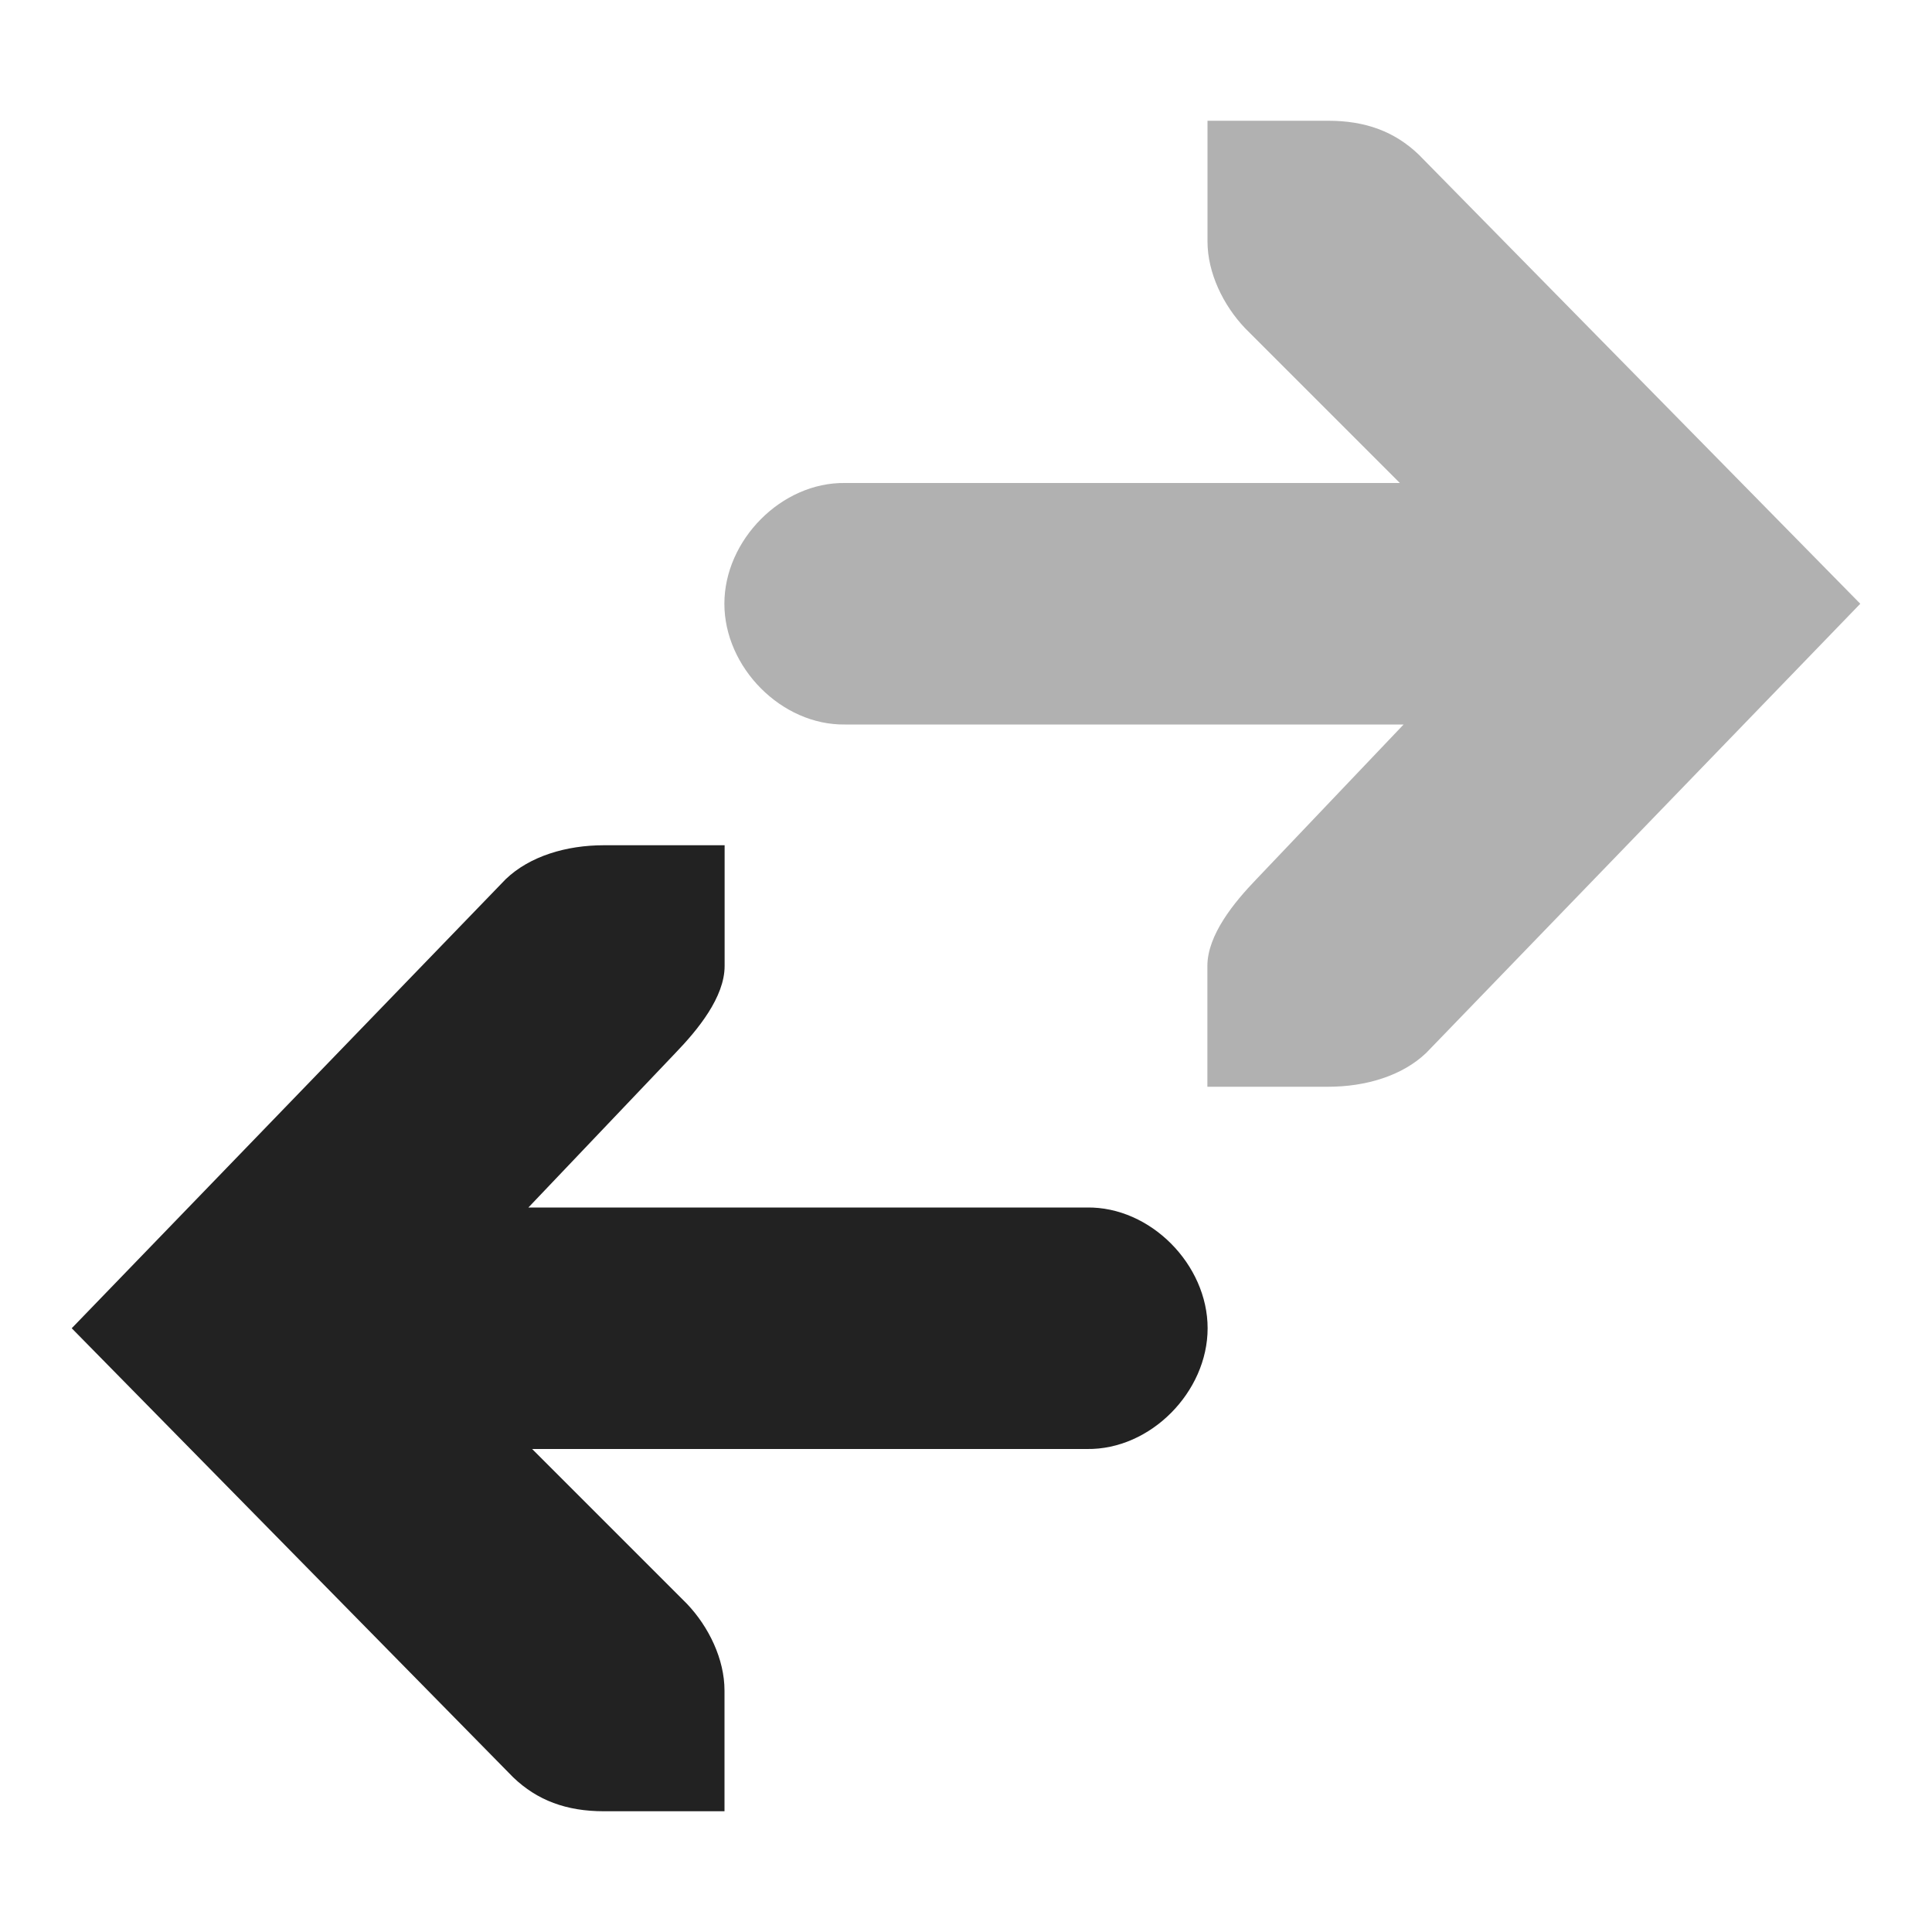
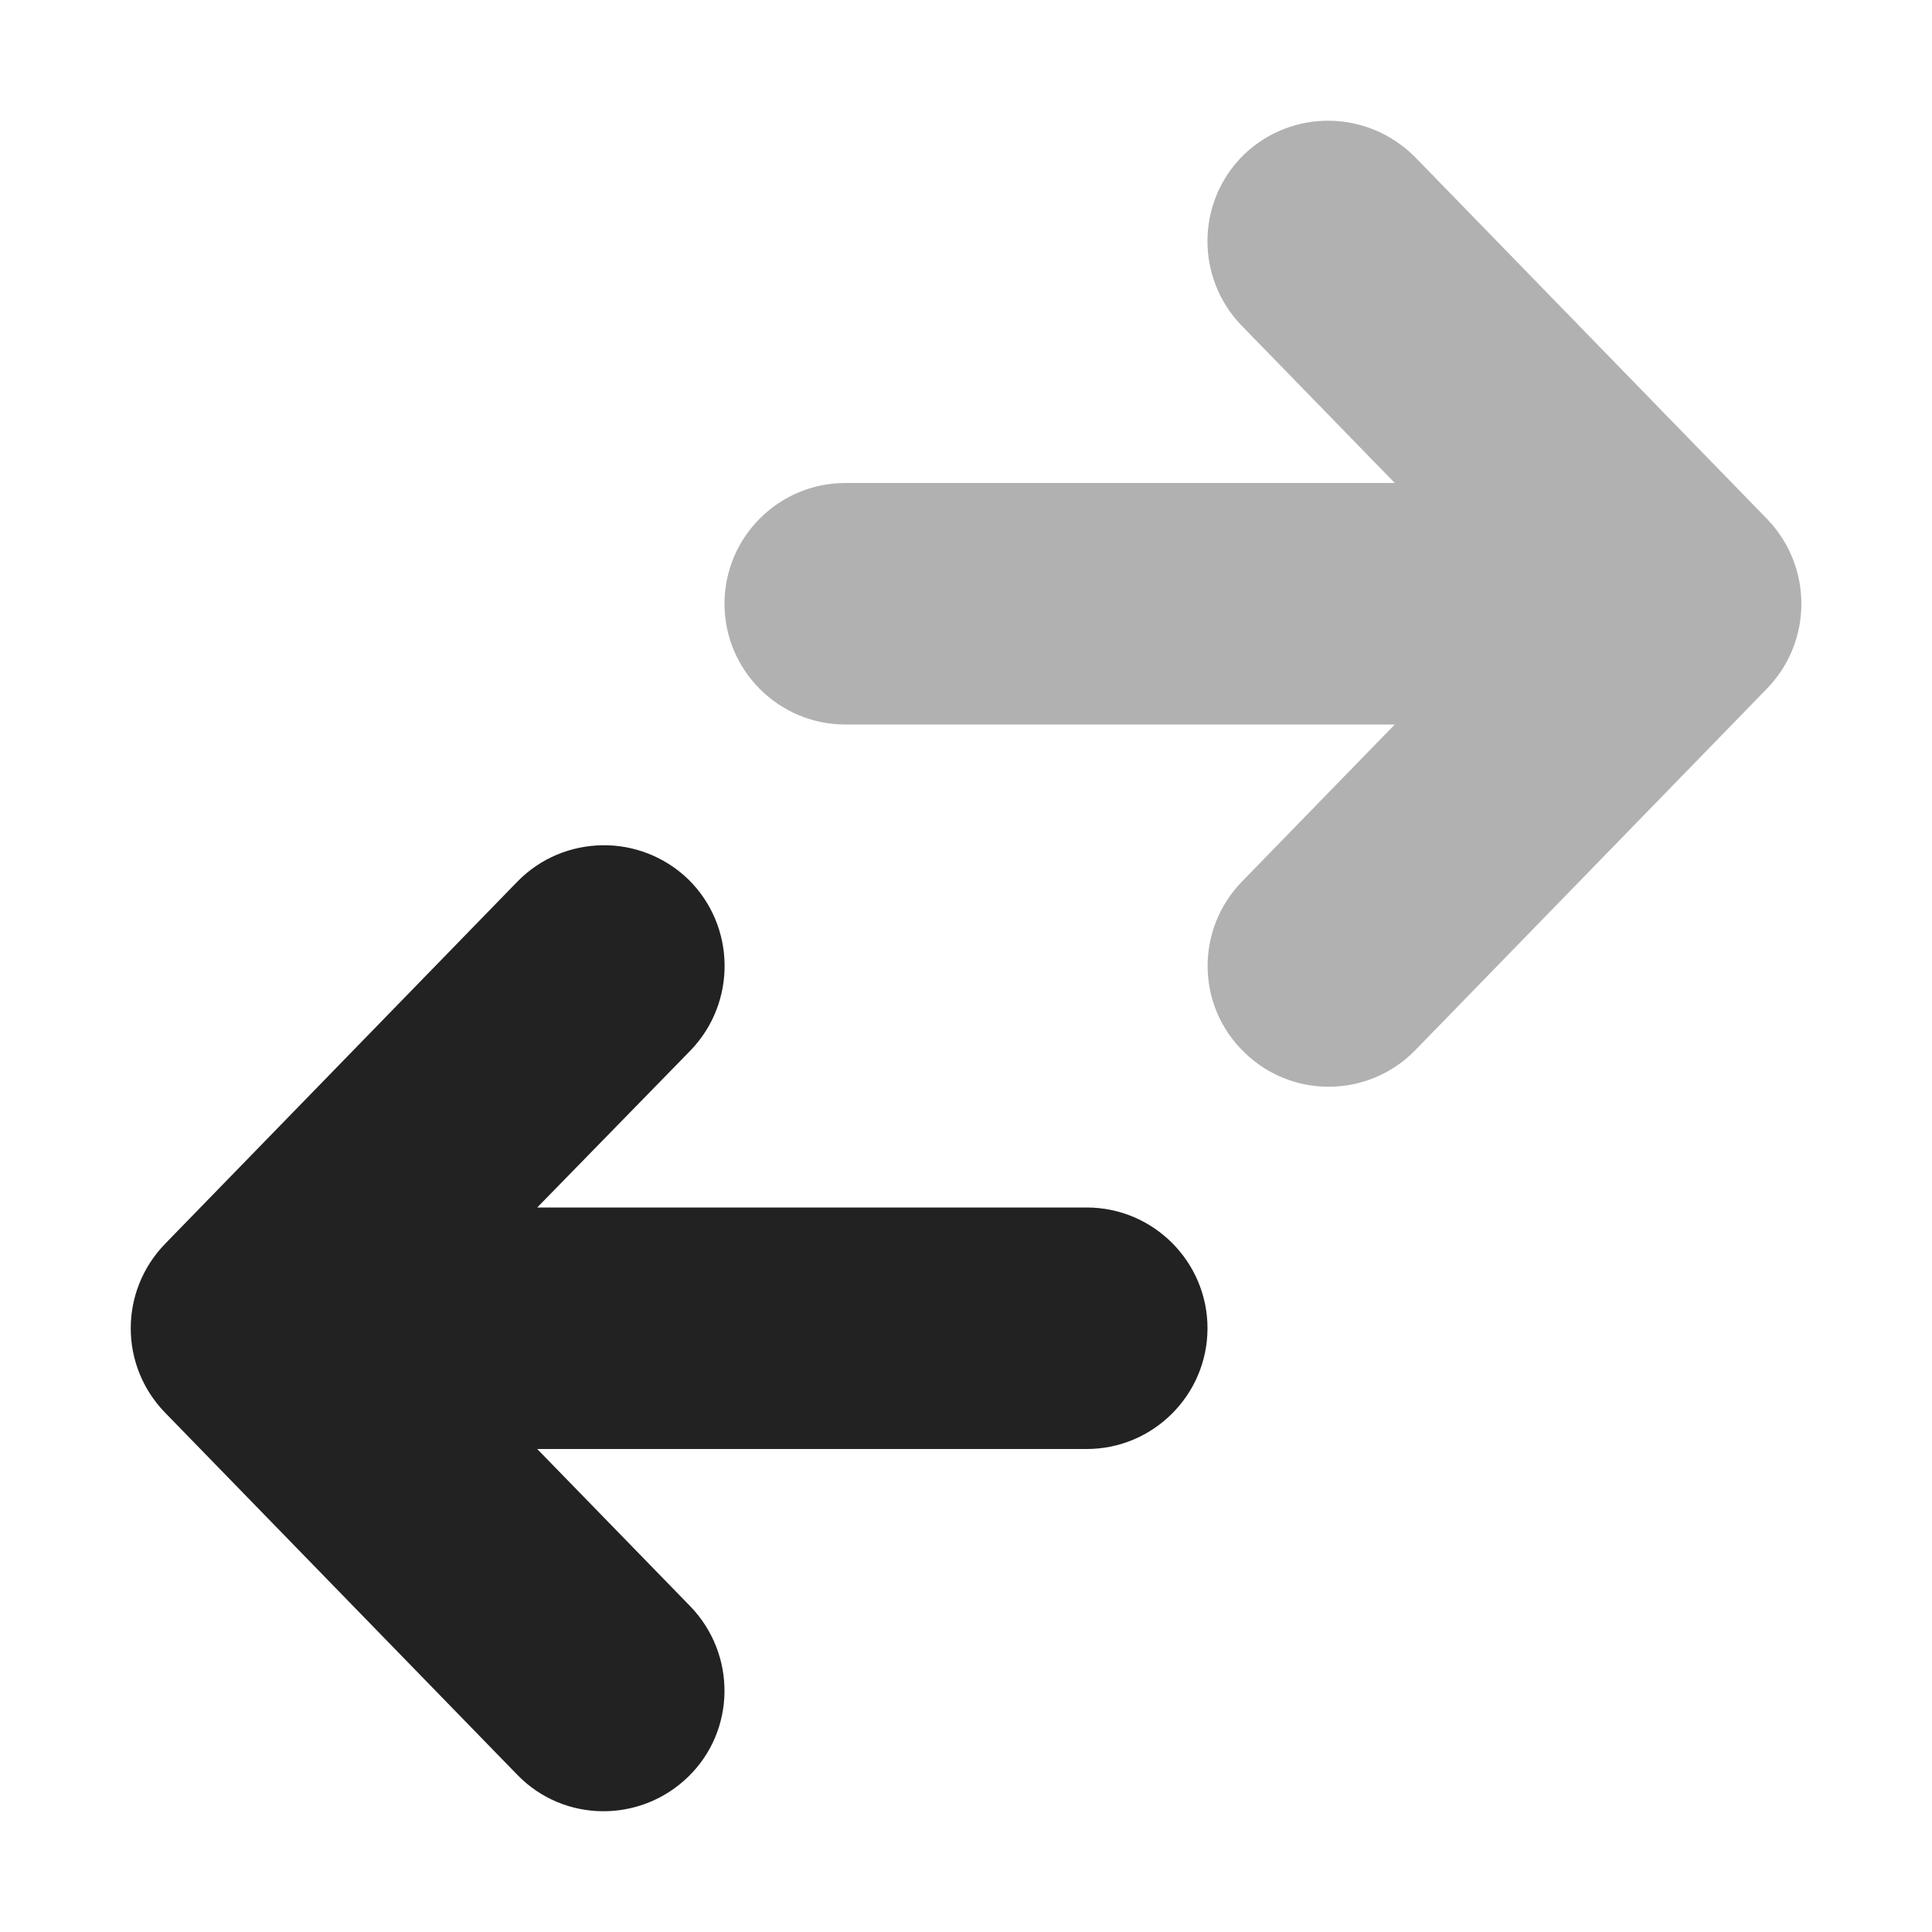
<svg xmlns="http://www.w3.org/2000/svg" height="16px" viewBox="0 0 16 16" width="16px">
-   <g fill="#222222">
-     <path d="m 5 7 c -0.309 0 -0.613 0.09 -0.812 0.281 l -3.594 3.719 l 3.656 3.719 c 0.199 0.191 0.441 0.281 0.75 0.281 h 1 v -1 c 0 -0.258 -0.129 -0.527 -0.312 -0.719 l -1.281 -1.281 h 4.594 c 0.527 0.008 1 -0.473 1 -1 s -0.473 -1.008 -1 -1 h -4.625 l 1.219 -1.281 c 0.184 -0.191 0.406 -0.461 0.406 -0.719 v -1 z m 0 0" />
-     <path d="m 11 9 c 0.309 0 0.613 -0.09 0.812 -0.281 l 3.594 -3.719 l -3.656 -3.719 c -0.199 -0.191 -0.441 -0.281 -0.75 -0.281 h -1 v 1 c 0 0.258 0.129 0.527 0.312 0.719 l 1.281 1.281 h -4.594 c -0.527 -0.008 -1 0.473 -1 1 s 0.473 1.008 1 1 h 4.625 l -1.219 1.281 c -0.184 0.191 -0.406 0.461 -0.406 0.719 v 1 z m 0 0" fill-opacity="0.349" />
+   <g fill="#222222" fill-rule="evenodd">
+     <path d="m 11.016 1 c 0.254 0.004 0.508 0.105 0.703 0.301 l 2.918 3 c 0.375 0.391 0.375 1.008 0 1.398 l -2.918 3 c -0.387 0.395 -1.02 0.402 -1.414 0.016 c -0.398 -0.383 -0.406 -1.016 -0.02 -1.414 l 1.266 -1.301 h -4.551 c -0.551 0 -1 -0.449 -1 -1 s 0.449 -1 1 -1 h 4.551 l -1.266 -1.301 c -0.387 -0.398 -0.379 -1.031 0.016 -1.418 c 0.199 -0.191 0.457 -0.285 0.711 -0.281 z m 0 0" fill-opacity="0.349" />
+     <path d="m 4.988 7 c -0.258 0.004 -0.512 0.105 -0.703 0.301 l -2.918 3 c -0.379 0.391 -0.379 1.008 0 1.398 l 2.918 3 c 0.383 0.395 1.016 0.402 1.414 0.016 c 0.395 -0.383 0.402 -1.016 0.016 -1.414 l -1.266 -1.301 h 4.551 c 0.551 0 1 -0.449 1 -1 s -0.449 -1 -1 -1 h -4.551 l 1.27 -1.301 c 0.383 -0.398 0.375 -1.031 -0.02 -1.418 c -0.199 -0.191 -0.457 -0.285 -0.711 -0.281 z m 0 0" />
  </g>
</svg>
